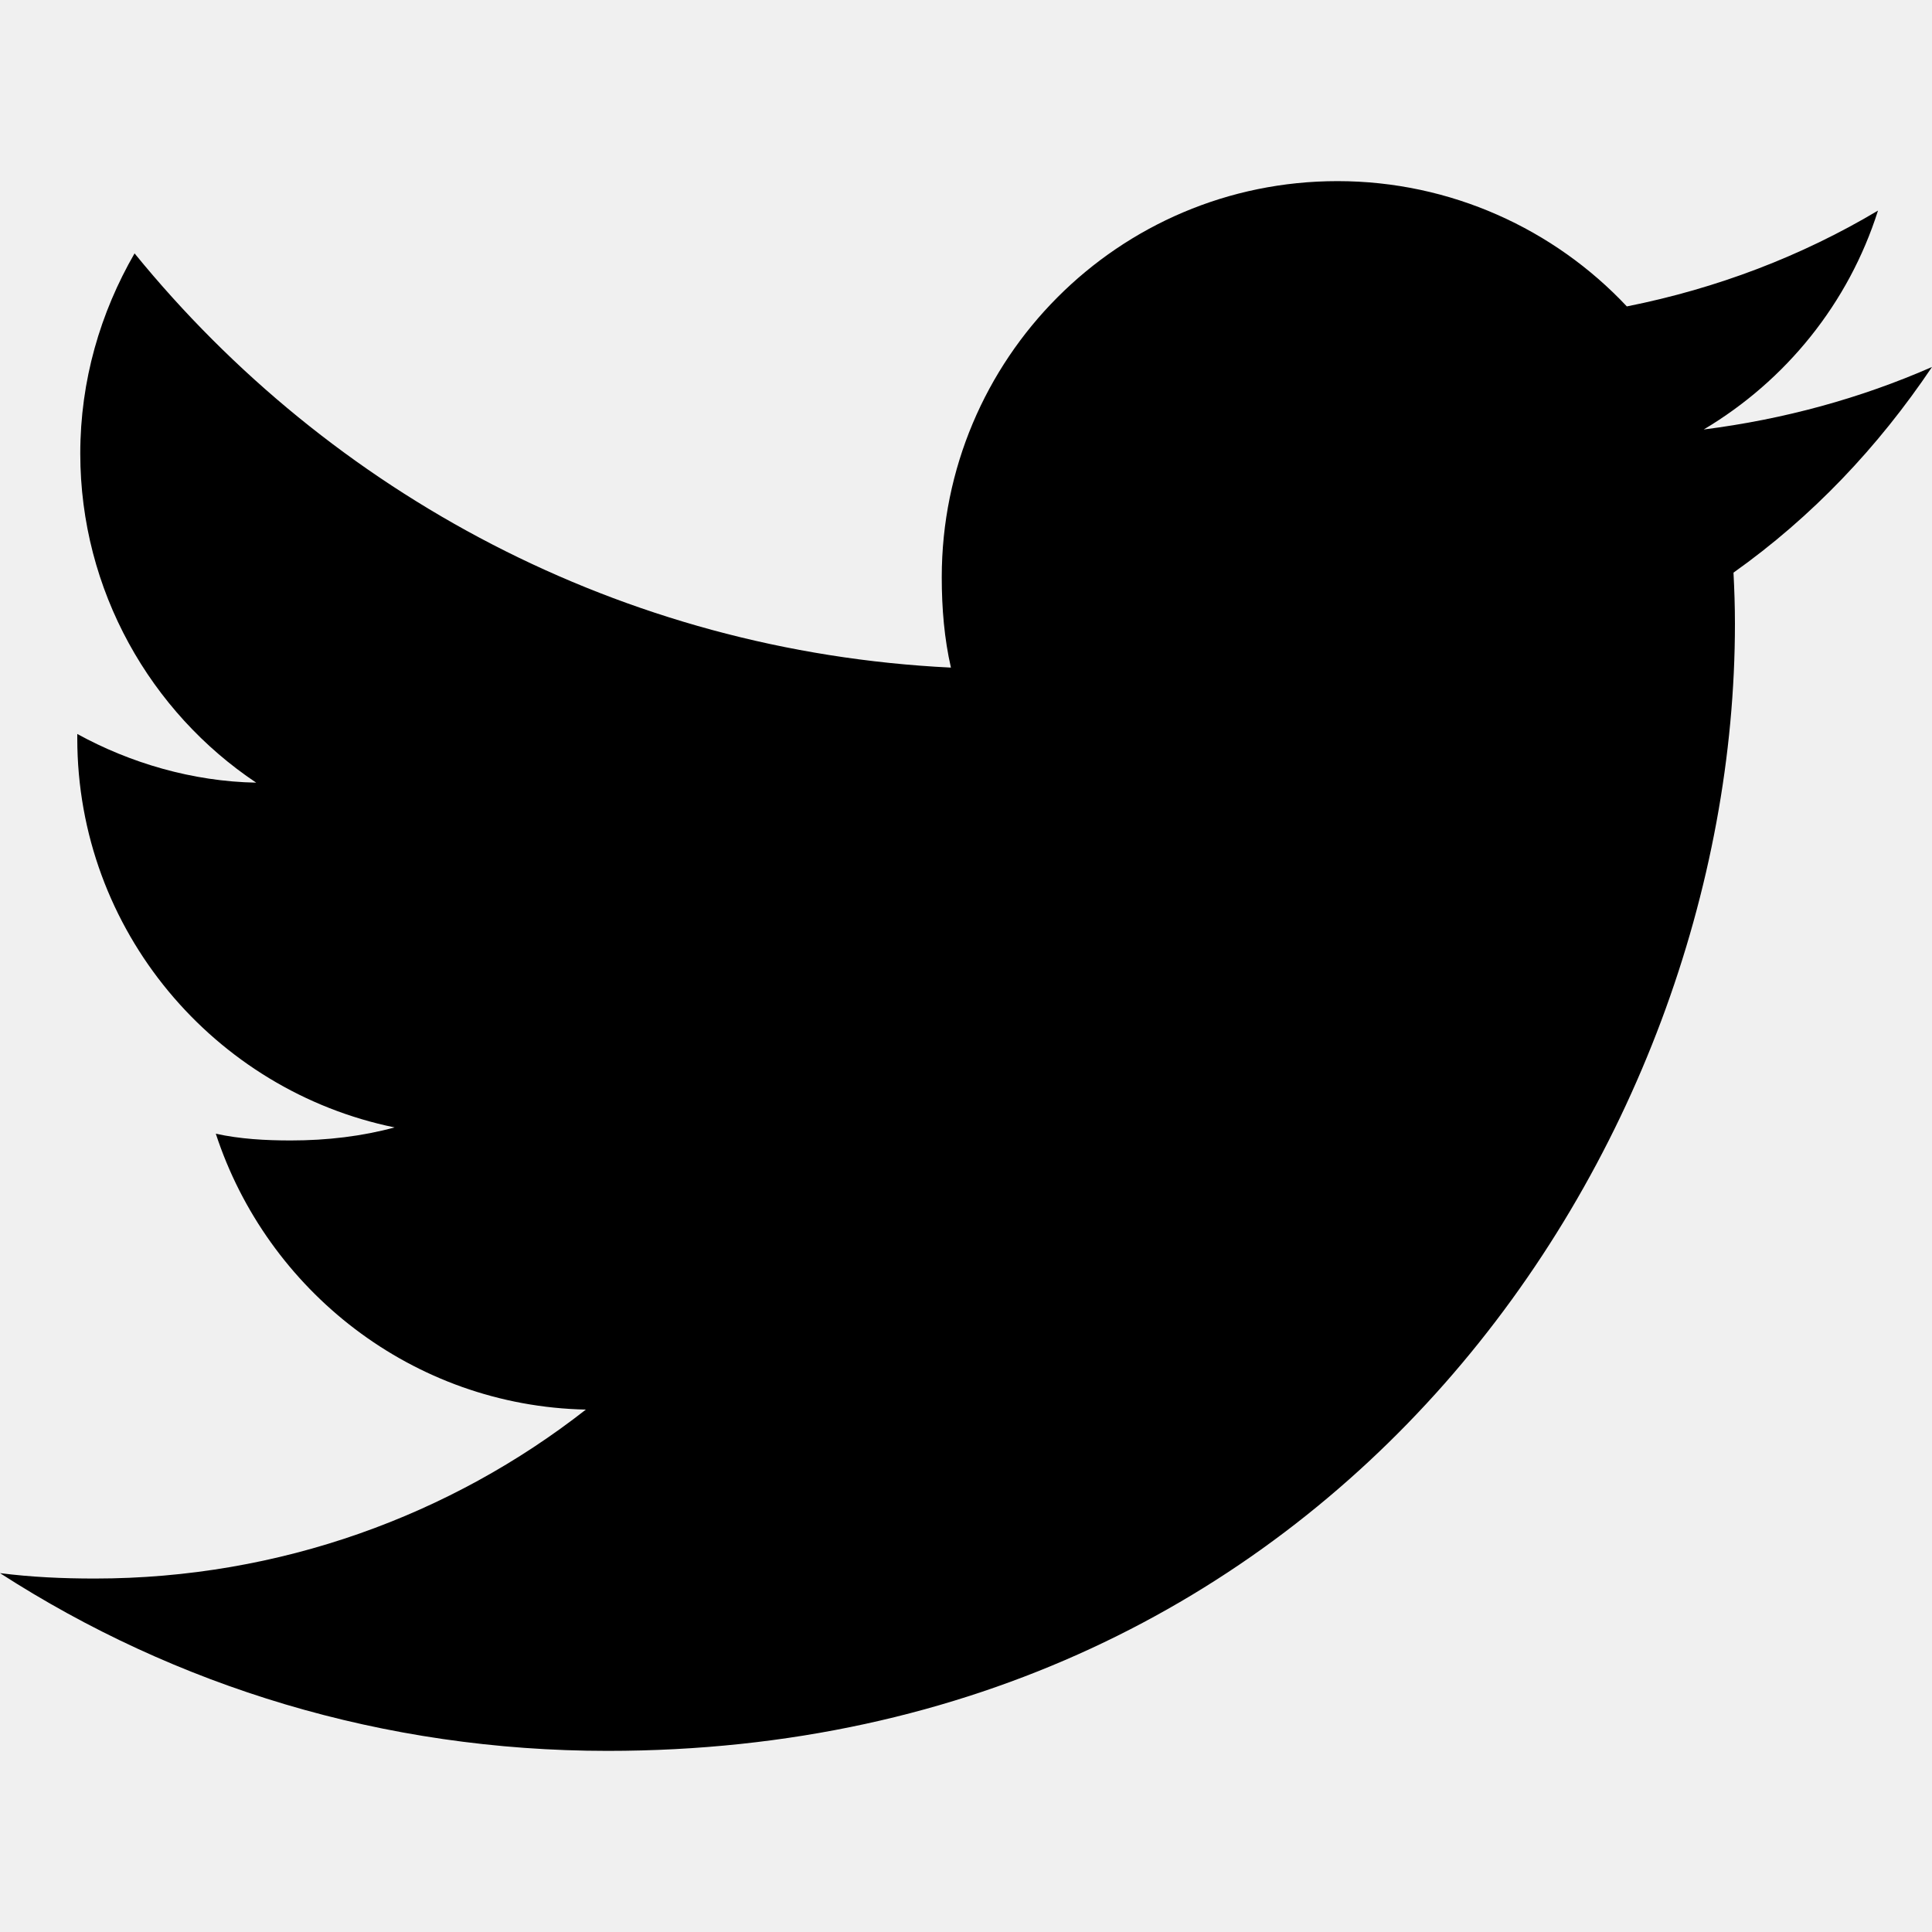
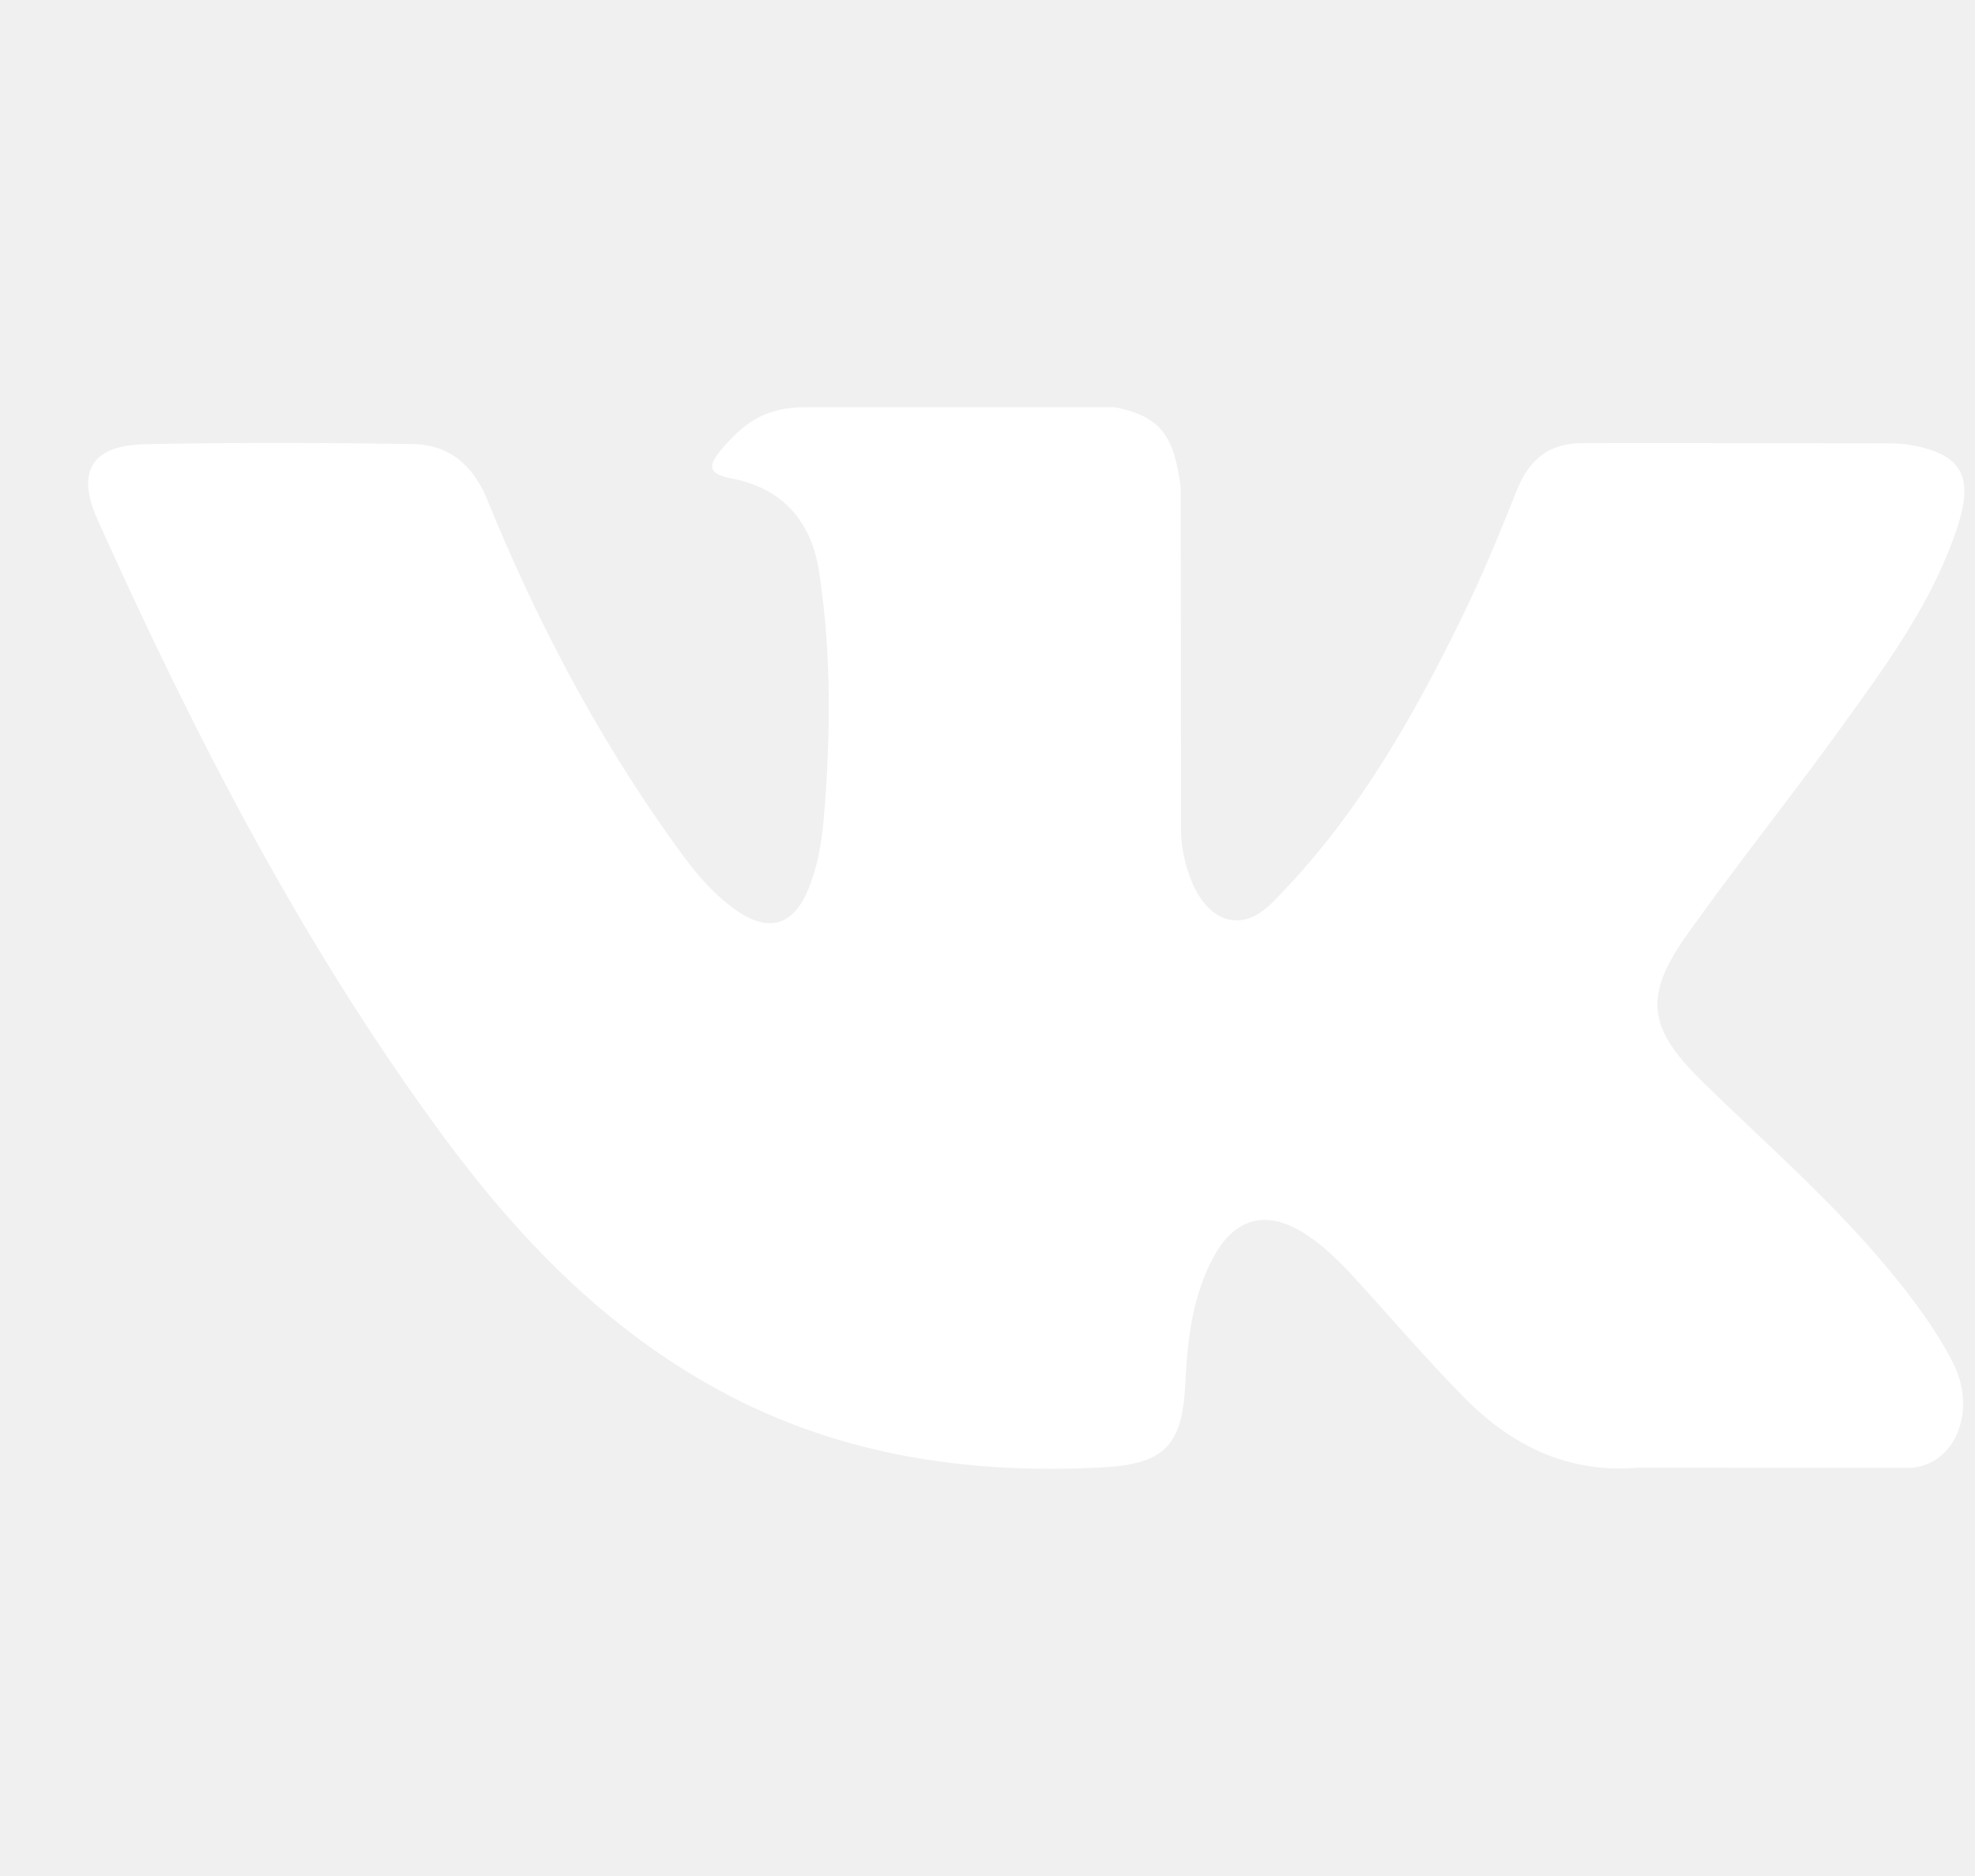
- <svg xmlns="http://www.w3.org/2000/svg" width="20" height="20" viewBox="0 0 20 20" fill="none">
-   <g clip-path="url(#clip0)">
-     <path d="M20 3.799C19.256 4.125 18.464 4.341 17.637 4.446C18.488 3.939 19.136 3.141 19.441 2.18C18.649 2.652 17.774 2.986 16.841 3.172C16.089 2.371 15.016 1.875 13.846 1.875C11.576 1.875 9.749 3.717 9.749 5.976C9.749 6.301 9.776 6.614 9.844 6.911C6.435 6.745 3.419 5.111 1.393 2.623C1.039 3.236 0.831 3.939 0.831 4.695C0.831 6.115 1.562 7.374 2.652 8.102C1.994 8.09 1.347 7.899 0.8 7.598C0.8 7.61 0.8 7.626 0.8 7.643C0.8 9.635 2.221 11.29 4.085 11.671C3.751 11.762 3.388 11.806 3.01 11.806C2.748 11.806 2.482 11.791 2.234 11.736C2.765 13.36 4.272 14.554 6.065 14.592C4.67 15.684 2.899 16.341 0.981 16.341C0.645 16.341 0.323 16.326 0 16.285C1.816 17.456 3.969 18.125 6.29 18.125C13.835 18.125 17.96 11.875 17.96 6.457C17.96 6.276 17.954 6.101 17.945 5.928C18.759 5.35 19.442 4.629 20 3.799Z" fill="black" />
+ <svg xmlns="http://www.w3.org/2000/svg" width="20" height="19" viewBox="0 0 20 19" fill="none">
+   <g clip-path="url(#clip0_144_922)">
+     <path fill-rule="evenodd" clip-rule="evenodd" d="M17.245 10.96C17.875 11.576 18.54 12.155 19.105 12.832C19.355 13.133 19.592 13.444 19.773 13.793C20.029 14.29 19.797 14.836 19.351 14.866L16.583 14.865C15.87 14.924 15.3 14.636 14.821 14.148C14.438 13.758 14.083 13.342 13.714 12.939C13.563 12.774 13.405 12.619 13.216 12.496C12.838 12.251 12.511 12.326 12.295 12.72C12.075 13.121 12.025 13.565 12.003 14.011C11.973 14.663 11.777 14.835 11.122 14.864C9.723 14.931 8.395 14.719 7.161 14.013C6.073 13.391 5.23 12.512 4.496 11.518C3.067 9.581 1.972 7.453 0.989 5.266C0.767 4.773 0.929 4.508 1.473 4.499C2.376 4.481 3.279 4.483 4.183 4.498C4.55 4.503 4.793 4.714 4.934 5.06C5.423 6.262 6.021 7.404 6.771 8.464C6.971 8.746 7.175 9.028 7.465 9.226C7.786 9.446 8.03 9.373 8.181 9.016C8.277 8.789 8.319 8.545 8.341 8.302C8.412 7.467 8.422 6.633 8.296 5.8C8.219 5.28 7.926 4.944 7.408 4.846C7.143 4.796 7.183 4.697 7.311 4.546C7.533 4.286 7.743 4.124 8.16 4.124H11.288C11.78 4.221 11.89 4.442 11.957 4.938L11.96 8.412C11.955 8.604 12.056 9.174 12.401 9.301C12.678 9.391 12.86 9.17 13.026 8.994C13.775 8.199 14.31 7.26 14.787 6.287C14.999 5.859 15.181 5.415 15.358 4.971C15.489 4.642 15.694 4.48 16.065 4.487L19.076 4.49C19.165 4.49 19.256 4.491 19.342 4.506C19.849 4.592 19.988 4.811 19.832 5.306C19.585 6.083 19.104 6.731 18.635 7.382C18.133 8.076 17.596 8.747 17.098 9.446C16.64 10.085 16.677 10.406 17.245 10.96Z" fill="white" />
  </g>
  <defs>
-     <clipPath id="clip0">
-       <rect width="20" height="20" fill="white" />
+     <clipPath id="clip0_144_922">
+       <rect width="19" height="19" fill="white" transform="translate(0.892578)" />
    </clipPath>
  </defs>
</svg>
